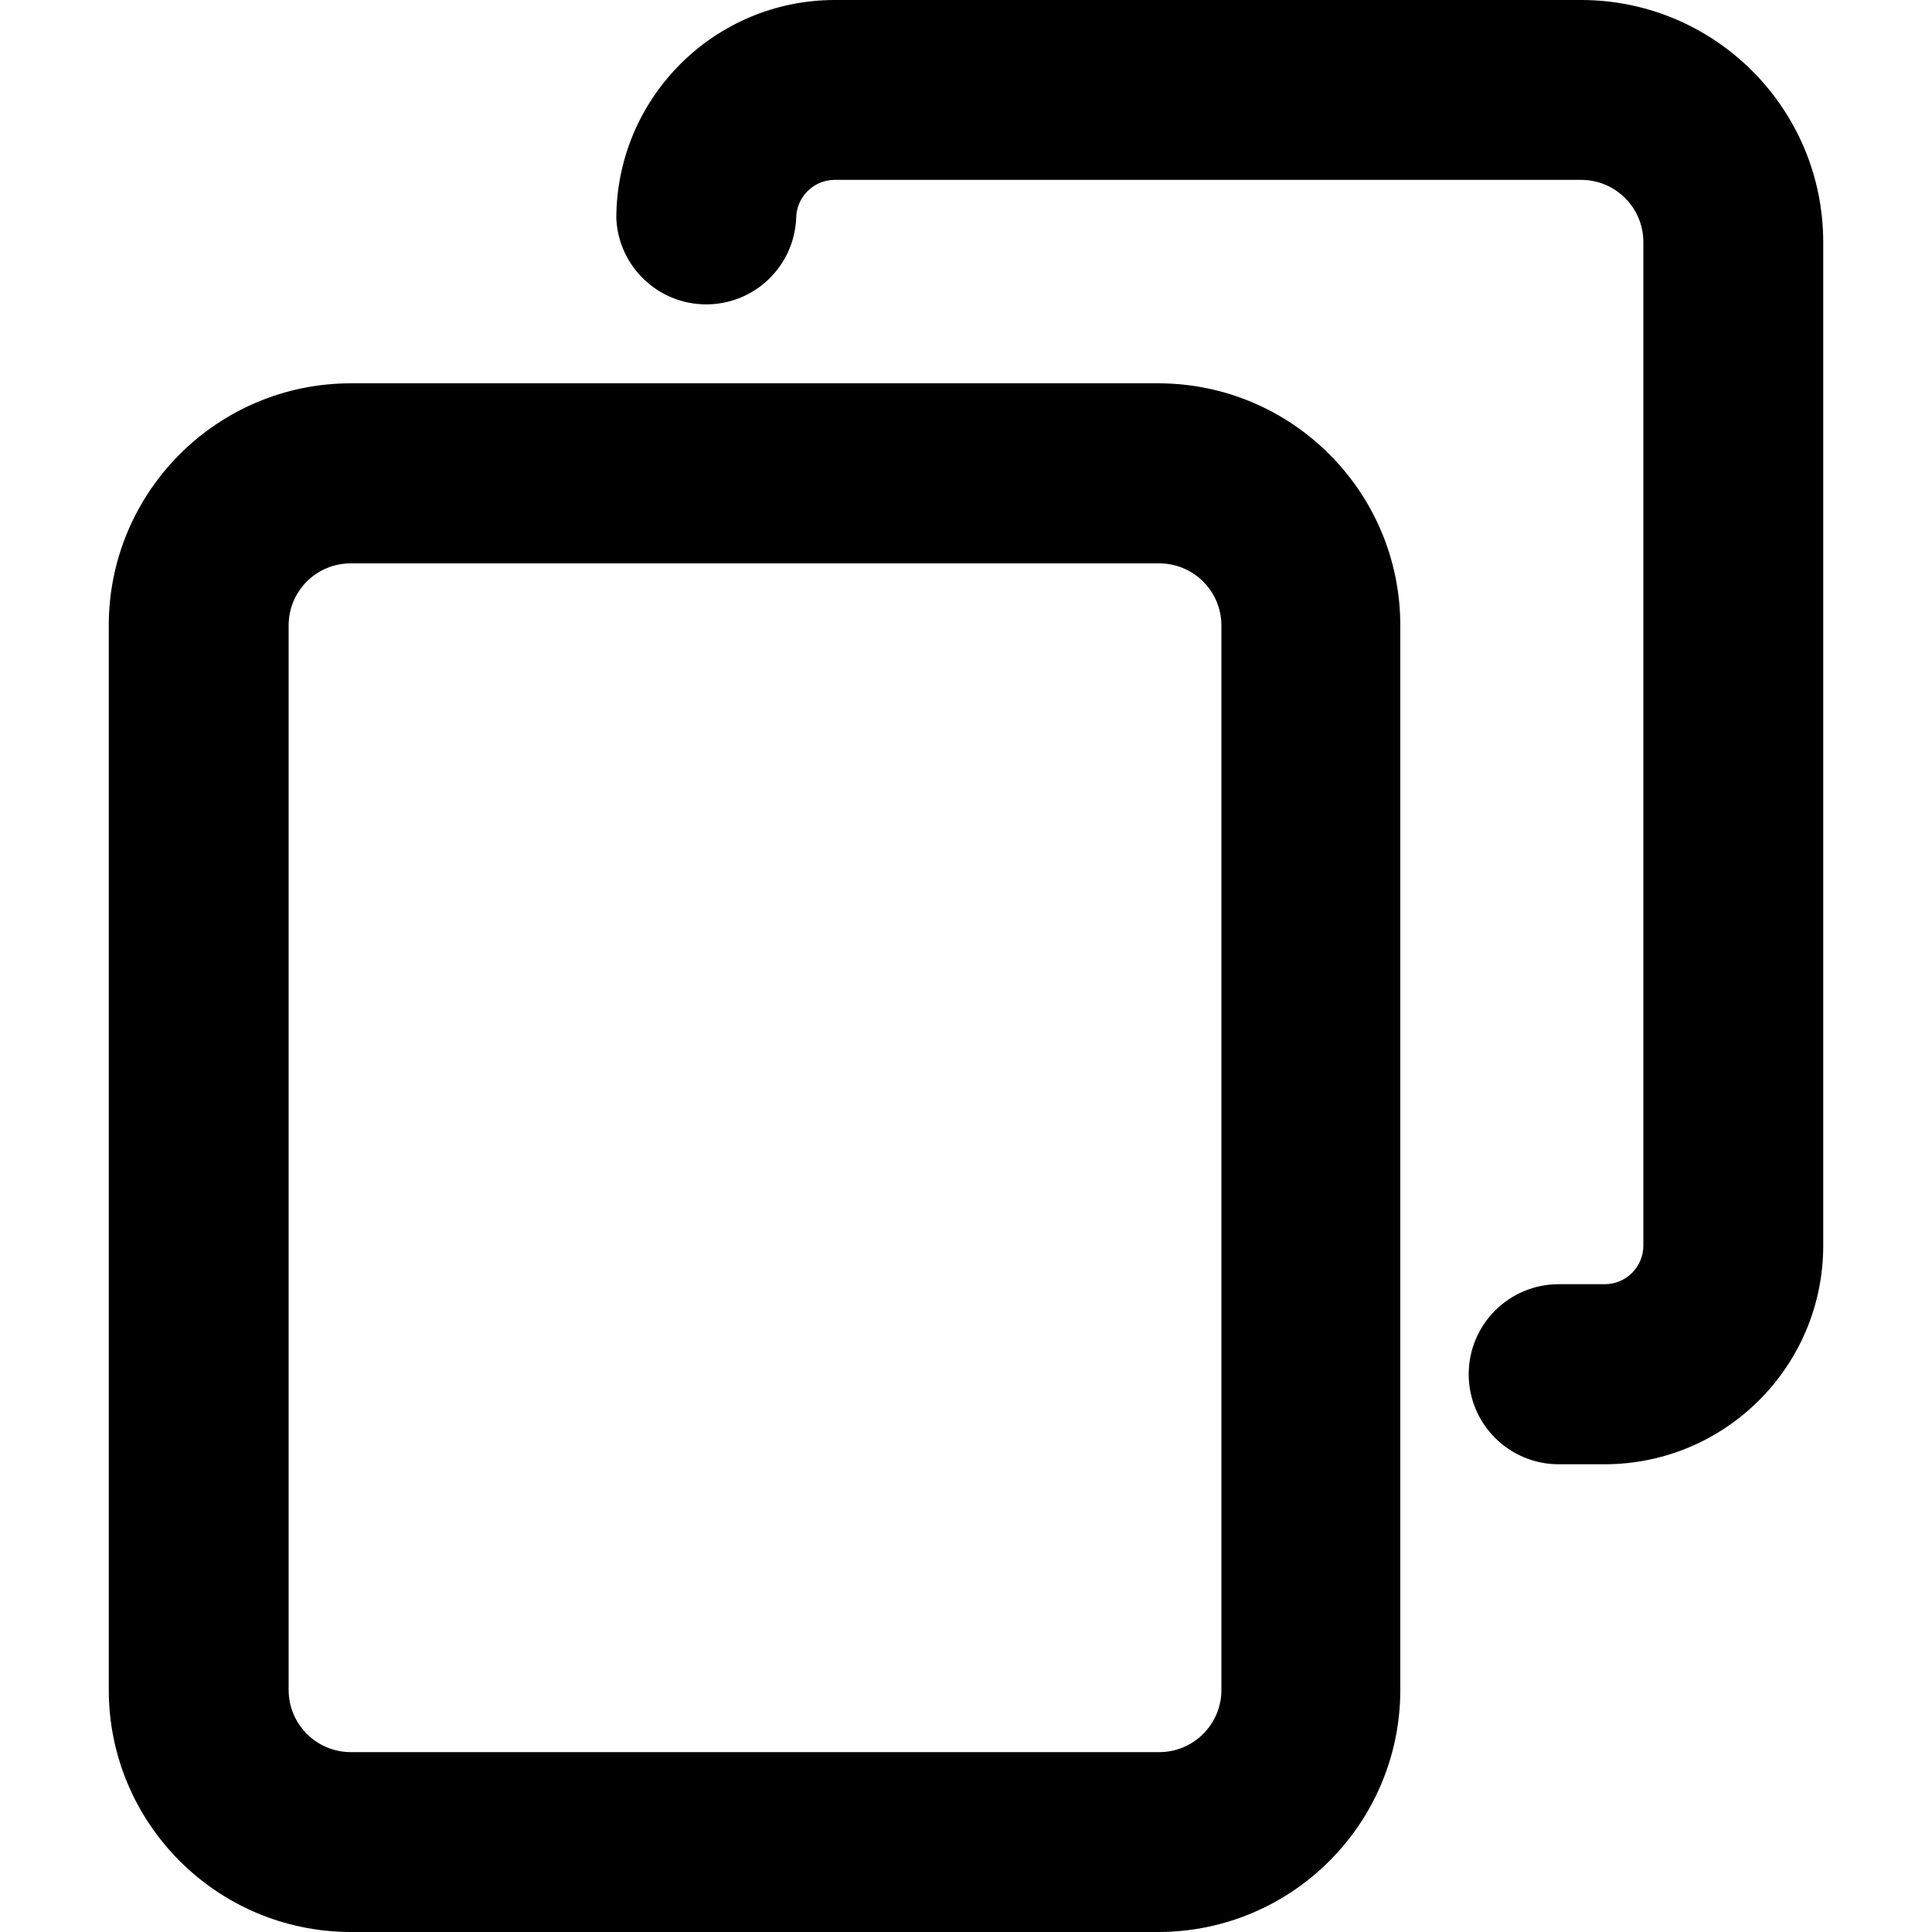
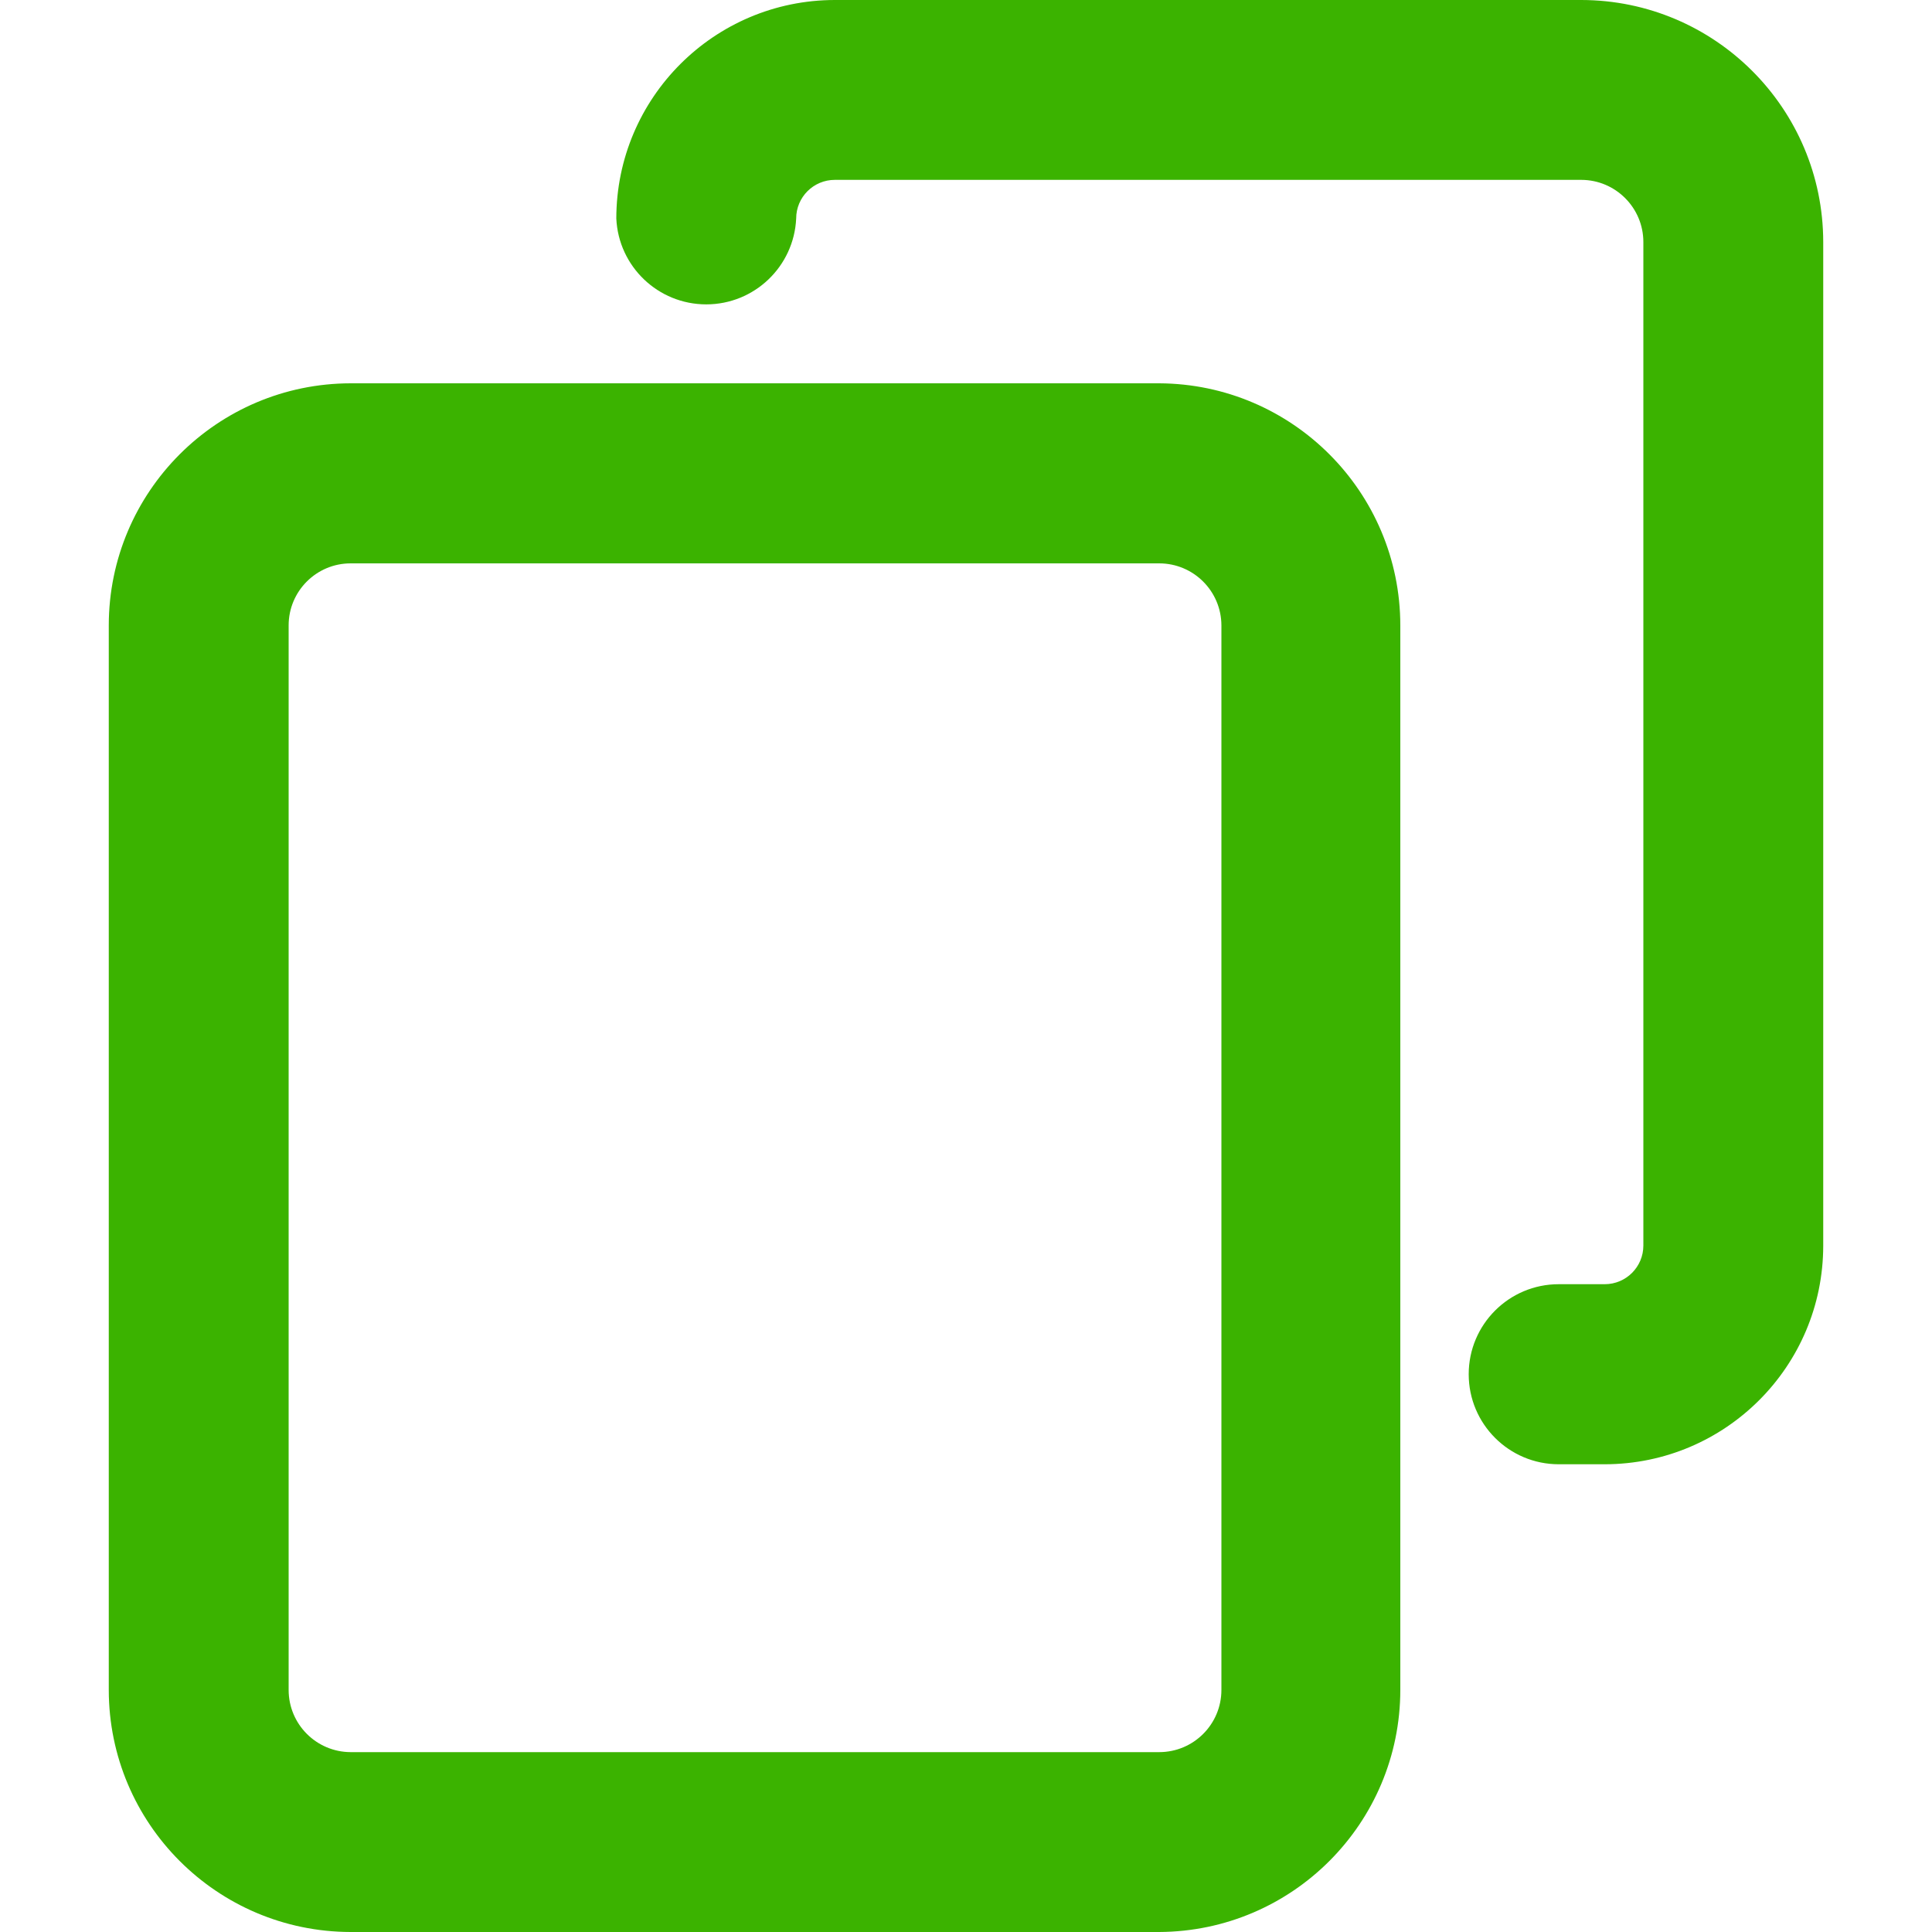
- <svg xmlns="http://www.w3.org/2000/svg" height="100px" width="100px" fill="#000000" viewBox="0 0 100 100" x="0px" y="0px">
+ <svg xmlns="http://www.w3.org/2000/svg" height="100px" width="100px" fill="#3bb300" viewBox="0 0 100 100" x="0px" y="0px">
  <defs>
    <style>.cls-1{fill:none;}</style>
  </defs>
  <g data-name="Layer 2">
    <g data-name="Layer 1">
      <rect class="cls-1" width="100" height="100" />
      <path d="M60,19.84H18.15A12.54,12.54,0,0,0,5.63,32.37v55.1A12.54,12.54,0,0,0,18.15,100H60A12.54,12.54,0,0,0,72.48,87.47V32.37A12.54,12.54,0,0,0,60,19.84Zm3.22,67.63A3.22,3.22,0,0,1,60,90.69H18.15a3.22,3.22,0,0,1-3.21-3.22V32.37a3.21,3.21,0,0,1,3.21-3.21H60a3.22,3.22,0,0,1,3.22,3.21Z" />
      <path d="M81.85,0H43.21A11.32,11.32,0,0,0,31.9,11.31a4.66,4.66,0,0,0,9.31,0,2,2,0,0,1,2-2H81.85a3.22,3.22,0,0,1,3.21,3.22V64.47a2,2,0,0,1-2,2H80.68a4.66,4.66,0,0,0,0,9.32h2.39a11.32,11.32,0,0,0,11.3-11.31V12.53A12.54,12.54,0,0,0,81.85,0Z" />
    </g>
  </g>
</svg>
